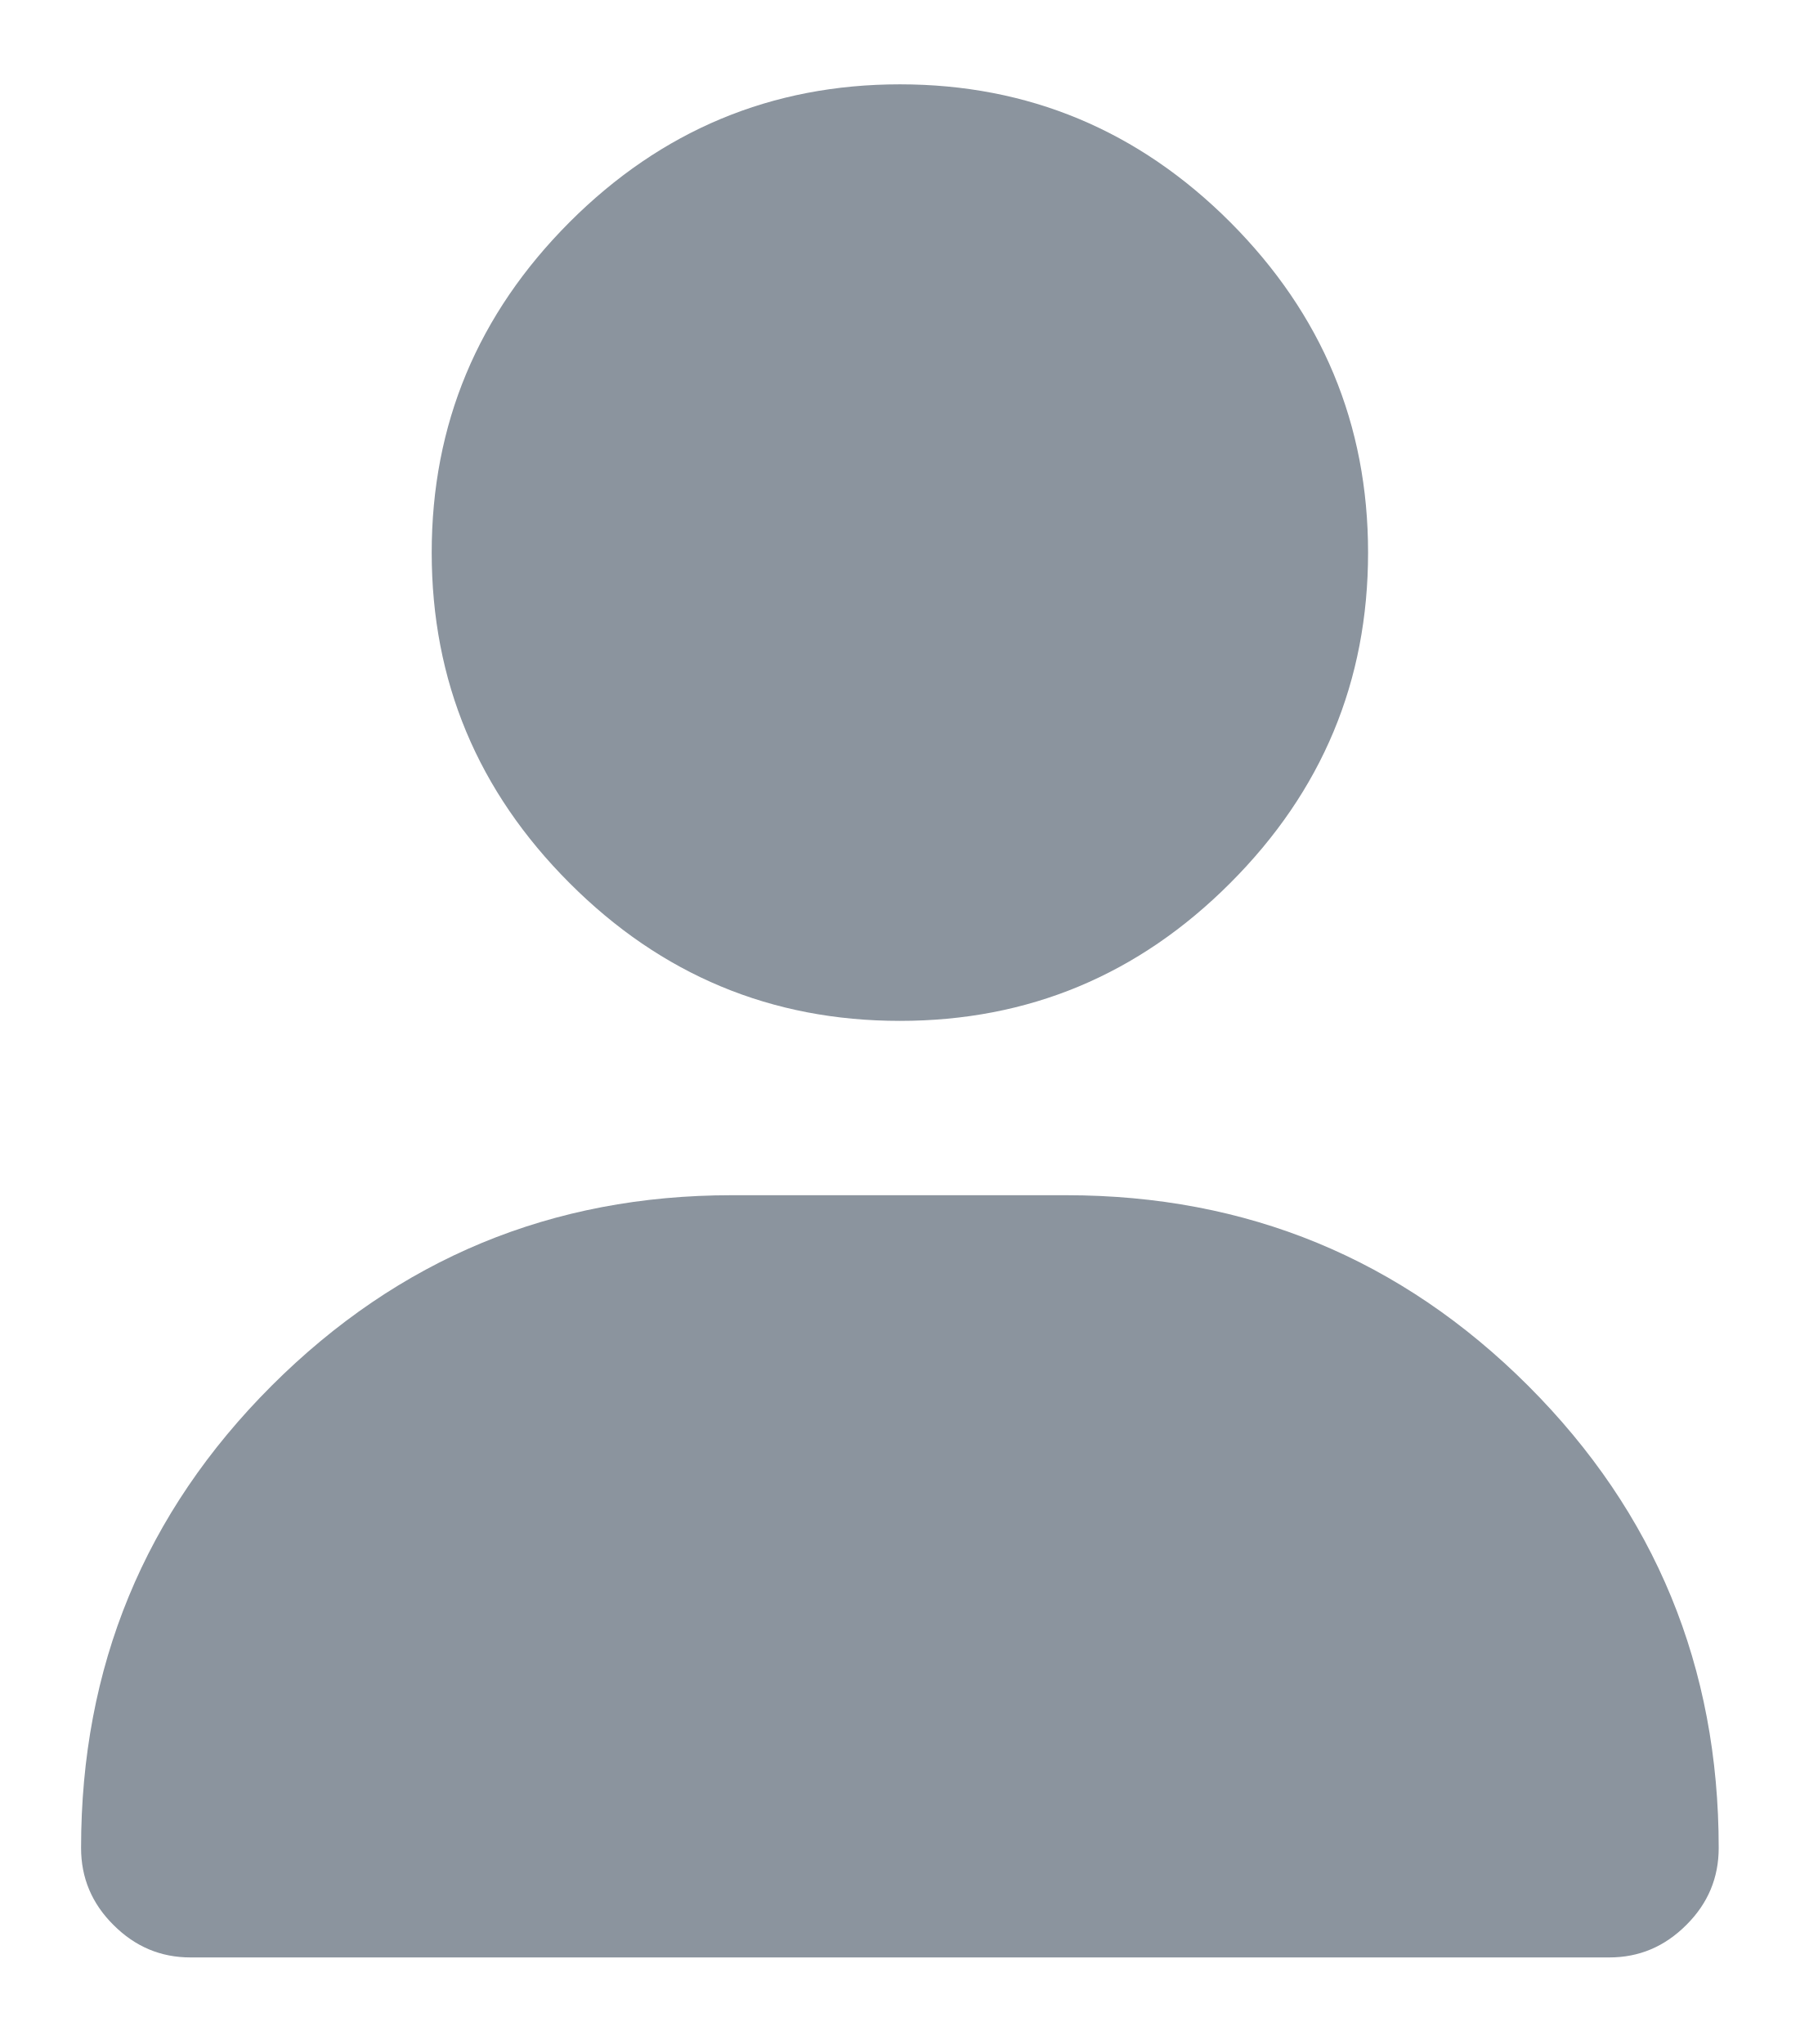
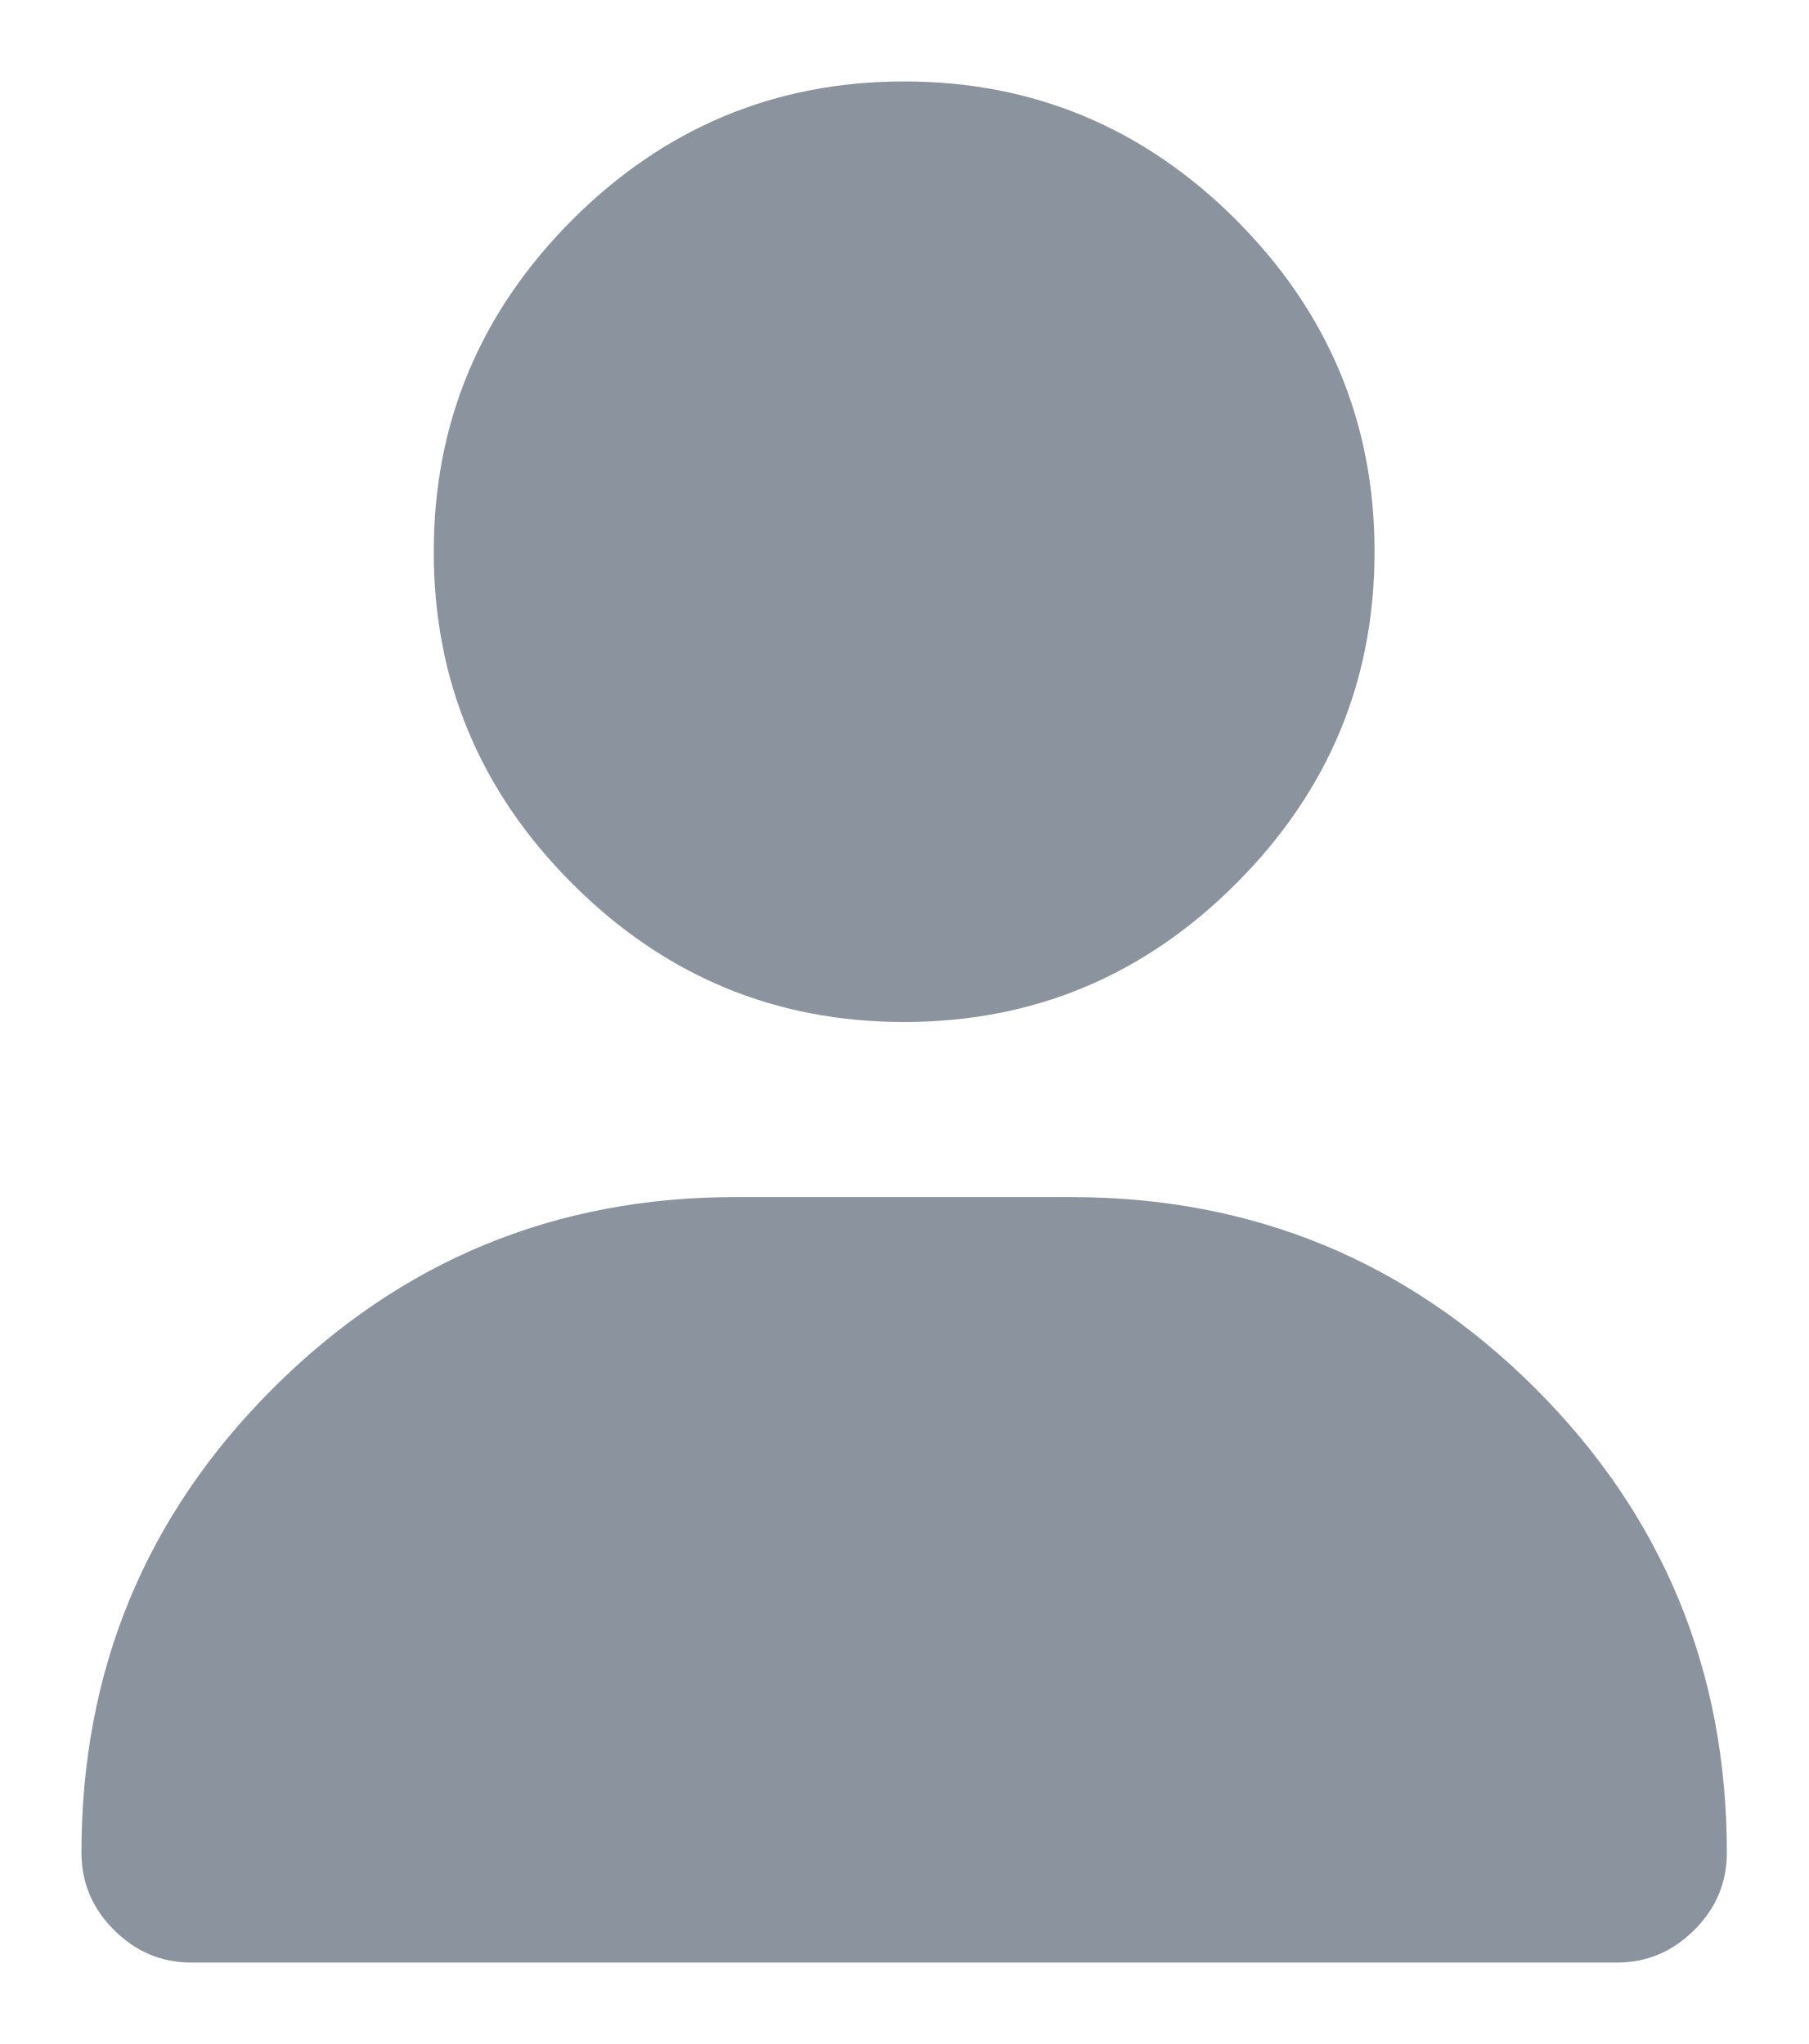
- <svg xmlns="http://www.w3.org/2000/svg" viewBox="-4 15.64 88.8 100.83" height="20" role="img" aria-label="user">
+ <svg xmlns="http://www.w3.org/2000/svg" viewBox="-4 15.8 88.8 100.4" height="20" role="img" aria-label="user">
  <path fill="#8b949e" fill-rule="evenodd" d="M56.7 59.2C52.17 63.74 46.73 66 40.4 66C34.07 66 28.63 63.74 24.1 59.2C19.57 54.67 17.3 49.24 17.3 42.9C17.3 36.57 19.57 31.14 24.1 26.6C28.63 22.07 34.07 19.8 40.4 19.8C46.73 19.8 52.17 22.07 56.7 26.6C61.23 31.14 63.5 36.57 63.5 42.9C63.5 49.24 61.23 54.67 56.7 59.2ZM32.1 74.6L48.6 74.6C57.53 74.6 65.13 77.74 71.4 84C77.67 90.27 80.8 97.87 80.8 106.8C80.8 108.27 80.27 109.54 79.2 110.6C78.13 111.67 76.87 112.2 75.4 112.2L5.4 112.2C3.93 112.2 2.67 111.67 1.6 110.6C0.53 109.54 0 108.27 0 106.8C0 97.87 3.13 90.27 9.4 84C15.67 77.74 23.23 74.6 32.1 74.6Z" />
</svg>
